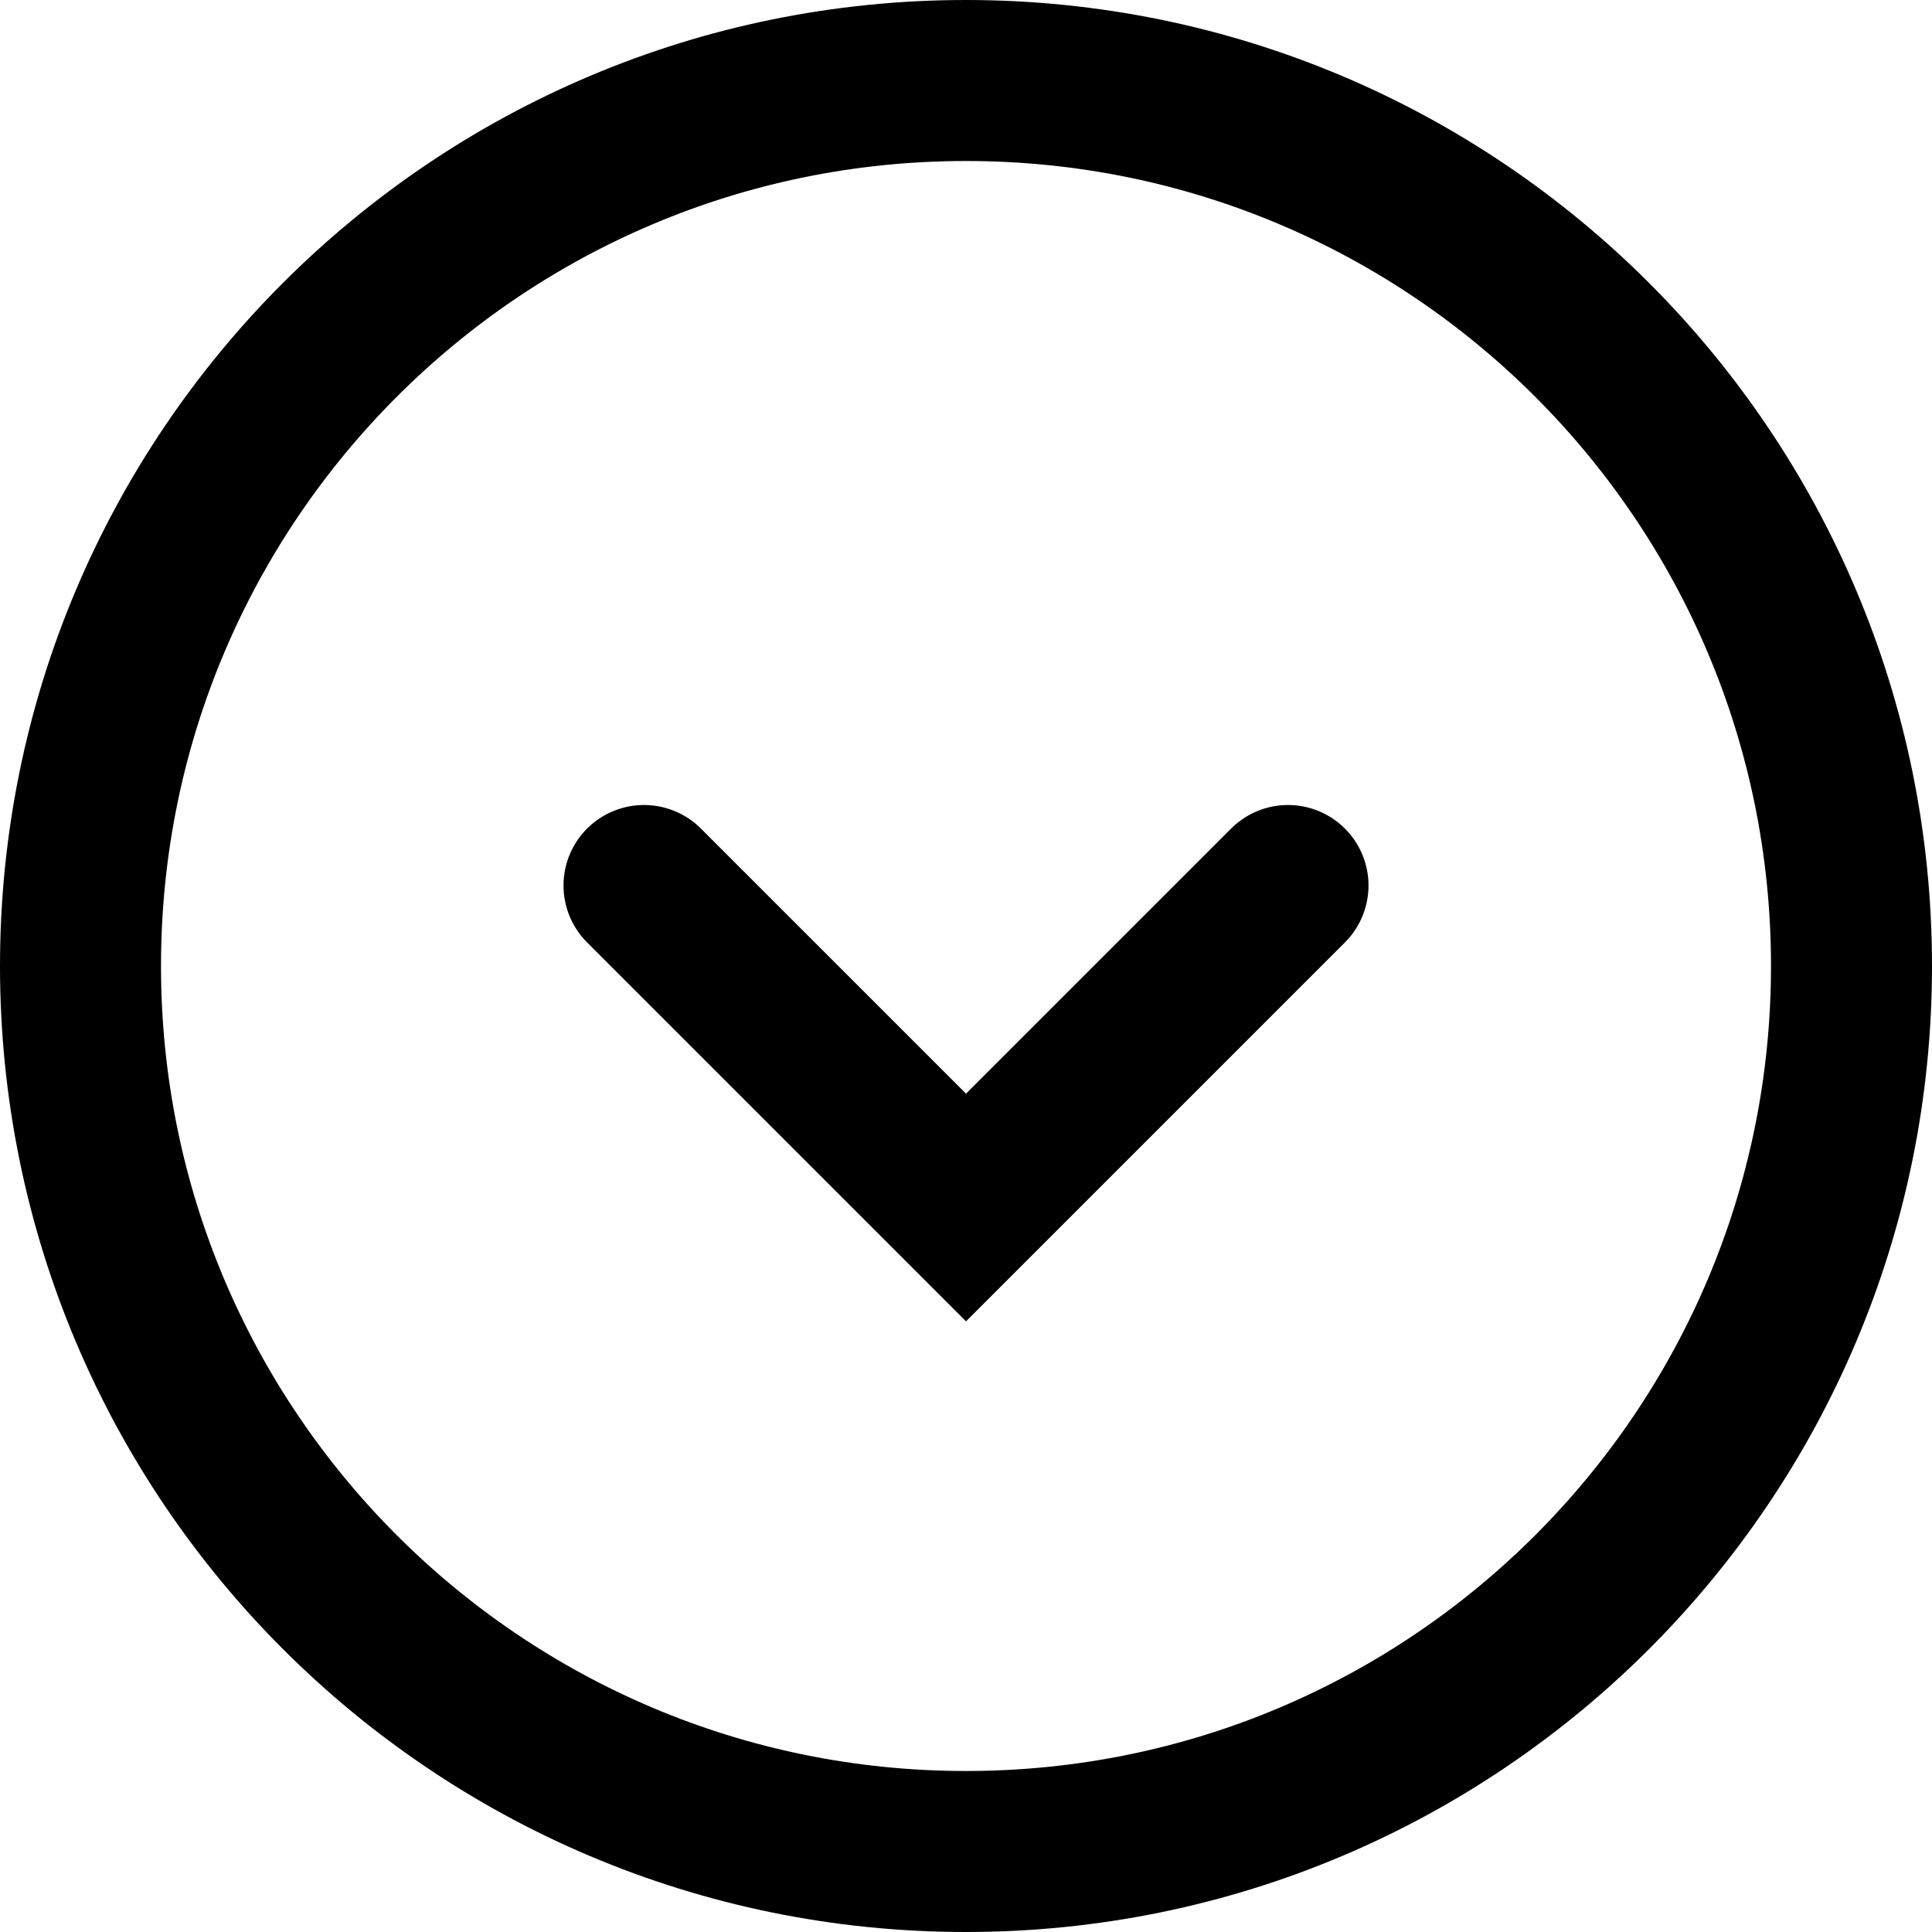
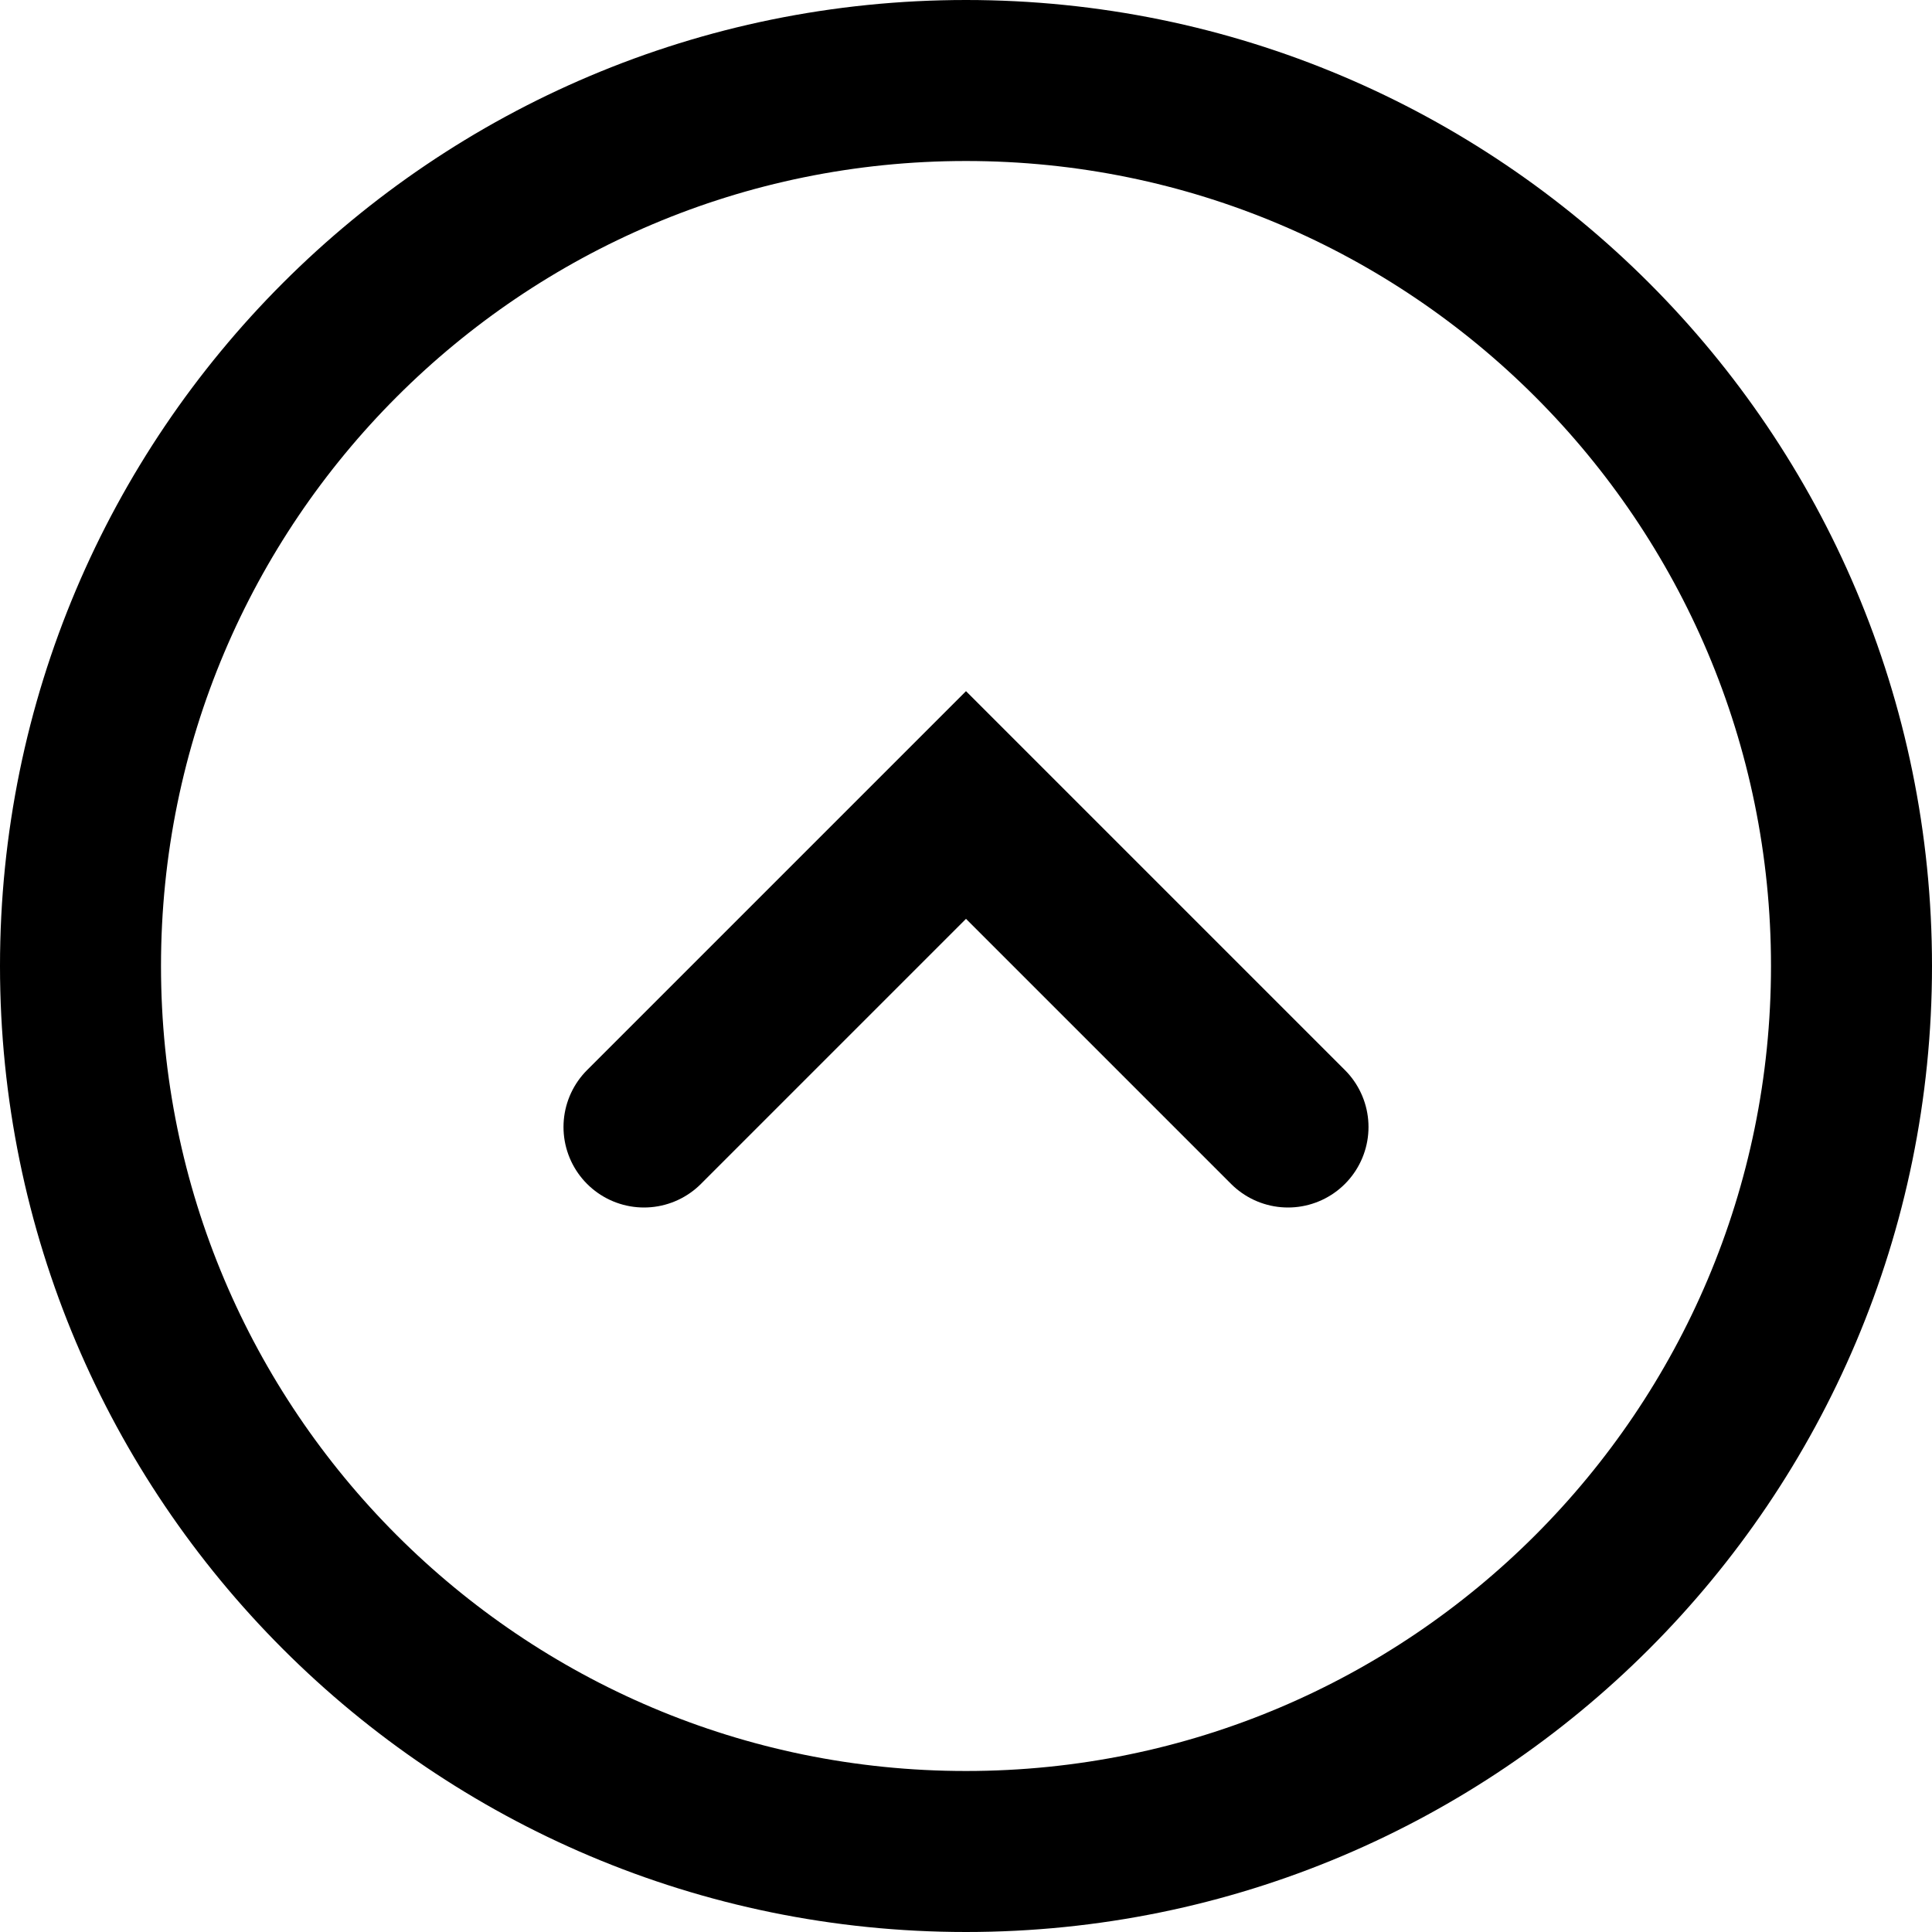
<svg xmlns="http://www.w3.org/2000/svg" width="24" height="24" viewBox="0 0 24 24" fill="none">
  <circle cx="12" cy="12" r="11" stroke="black" stroke-width="2" />
-   <path d="M8 11L12 15L16 11" stroke="black" stroke-width="2" stroke-linecap="round" />
+   <path d="M16 14L12 10L8 14" stroke="black" stroke-width="2" stroke-linecap="round" />
</svg>
